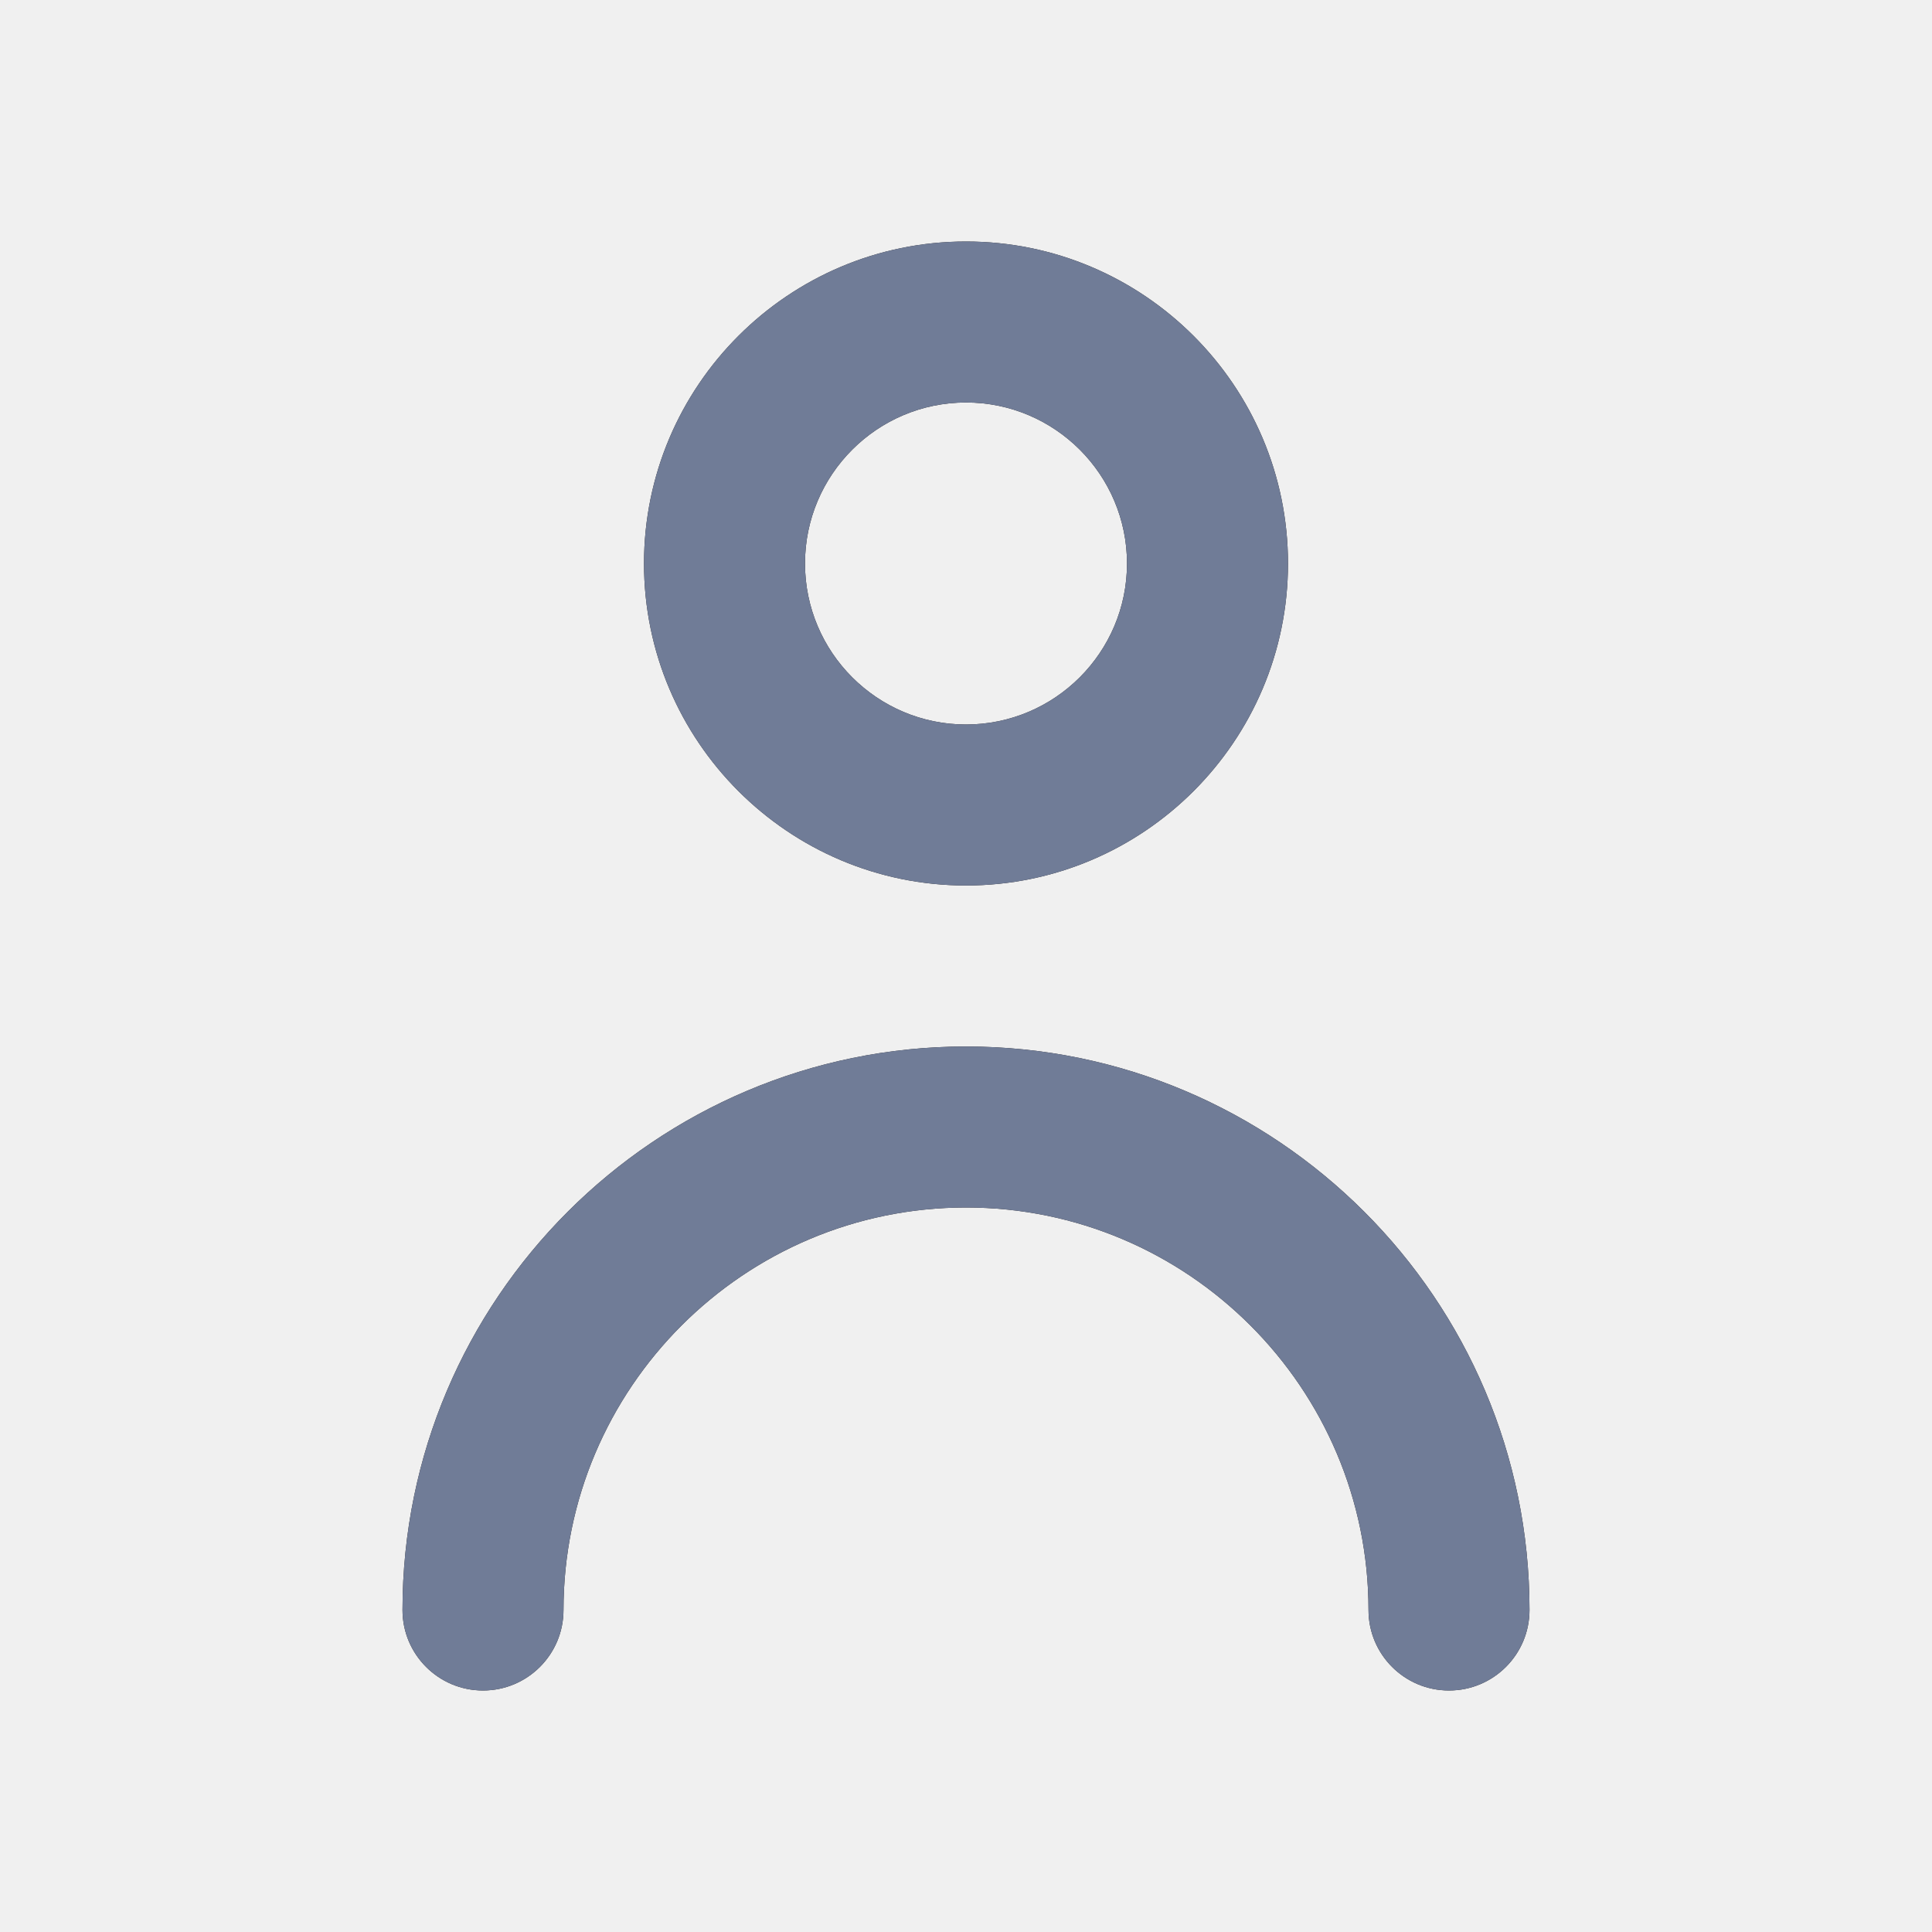
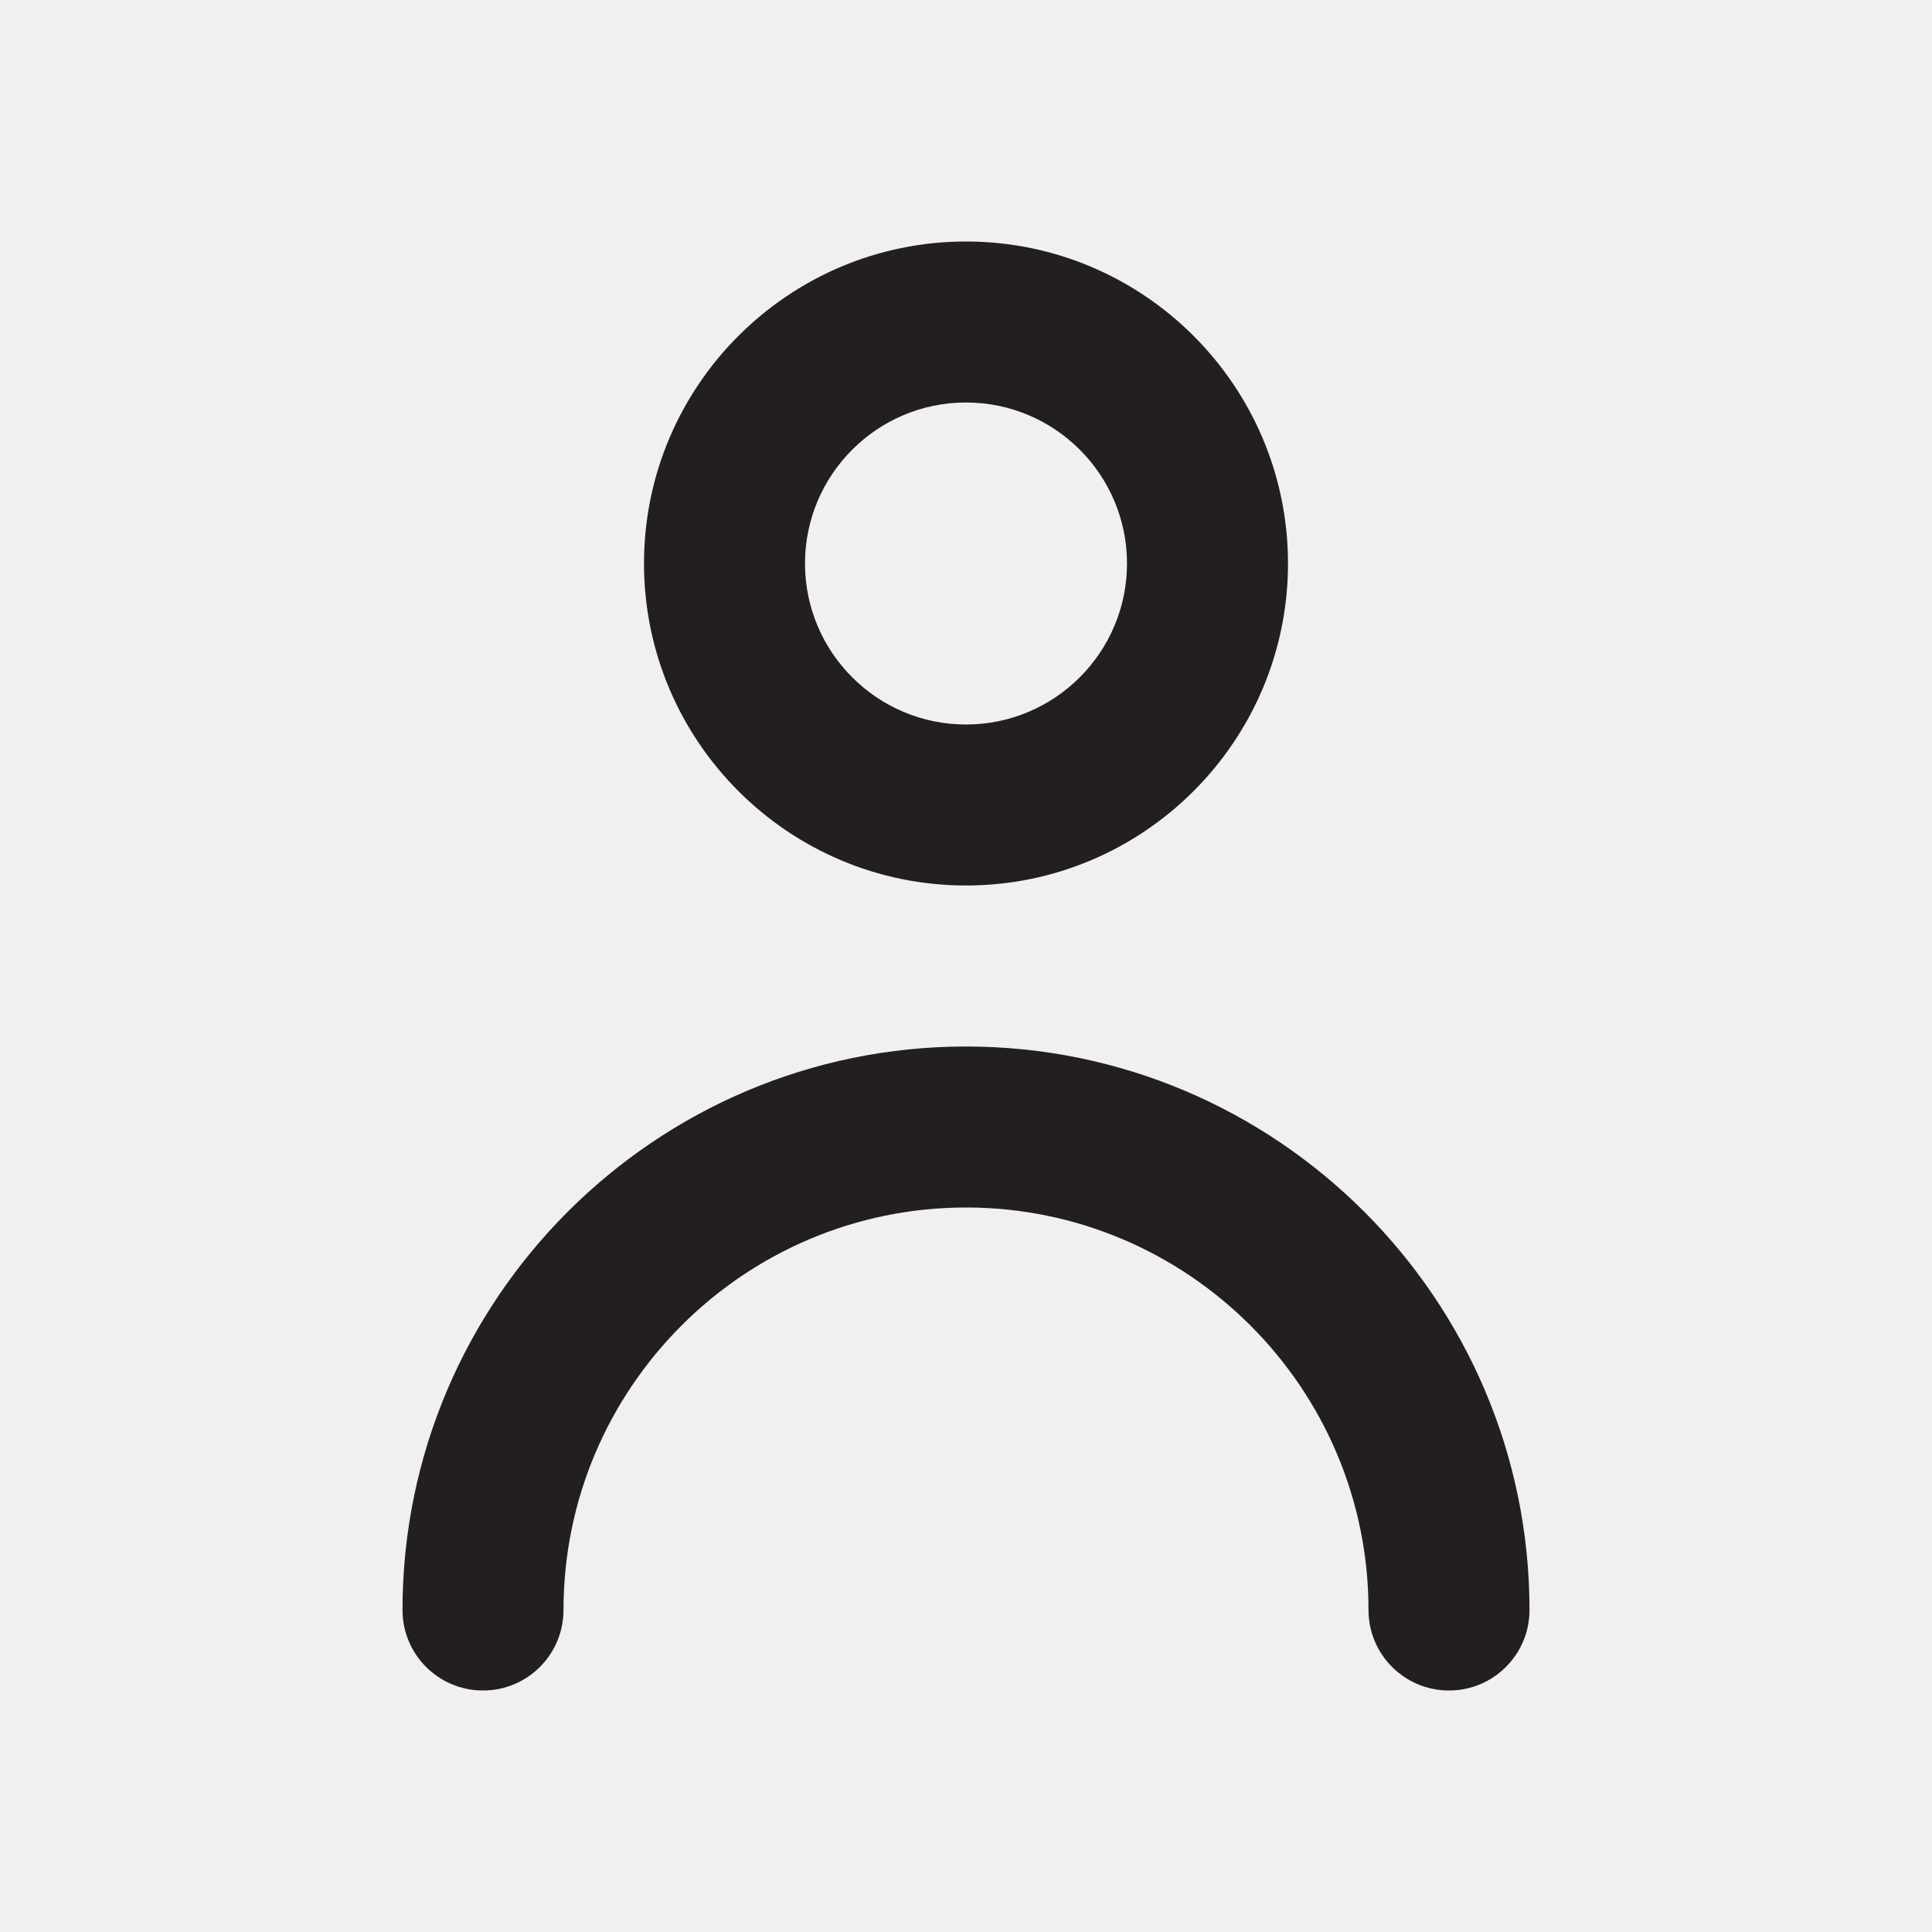
<svg xmlns="http://www.w3.org/2000/svg" width="24" height="24" viewBox="0 0 24 24" fill="none">
  <path fill-rule="evenodd" clip-rule="evenodd" d="M14 7C14 5.897 13.103 5 12 5C10.897 5 10 5.897 10 7C10 8.103 10.897 9 12 9C13.103 9 14 8.103 14 7ZM16 7C16 9.206 14.206 11 12 11C9.794 11 8 9.206 8 7C8 4.794 9.794 3 12 3C14.206 3 16 4.794 16 7ZM5 20C5 16.14 8.141 13 12 13C15.859 13 19 16.14 19 20C19 20.552 18.553 21 18 21C17.447 21 17 20.552 17 20C17 17.243 14.757 15 12 15C9.243 15 7 17.243 7 20C7 20.552 6.553 21 6 21C5.447 21 5 20.552 5 20Z" fill="#231F20" />
-   <mask id="mask0" mask-type="alpha" maskUnits="userSpaceOnUse" x="5" y="3" width="14" height="18">
+   <mask id="mask2" mask-type="alpha" maskUnits="userSpaceOnUse" x="5" y="3" width="14" height="18">
    <path fill-rule="evenodd" clip-rule="evenodd" d="M14 7C14 5.897 13.103 5 12 5C10.897 5 10 5.897 10 7C10 8.103 10.897 9 12 9C13.103 9 14 8.103 14 7ZM16 7C16 9.206 14.206 11 12 11C9.794 11 8 9.206 8 7C8 4.794 9.794 3 12 3C14.206 3 16 4.794 16 7ZM5 20C5 16.14 8.141 13 12 13C15.859 13 19 16.14 19 20C19 20.552 18.553 21 18 21C17.447 21 17 20.552 17 20C17 17.243 14.757 15 12 15C9.243 15 7 17.243 7 20C7 20.552 6.553 21 6 21C5.447 21 5 20.552 5 20Z" fill="white" />
  </mask>
-   <g mask="url(#mask0)">
-     <rect width="24" height="24" fill="#707C97" />
+   <g mask="url(#mask2)">
+     <rect width="24" height="24" />
  </g>
</svg>
